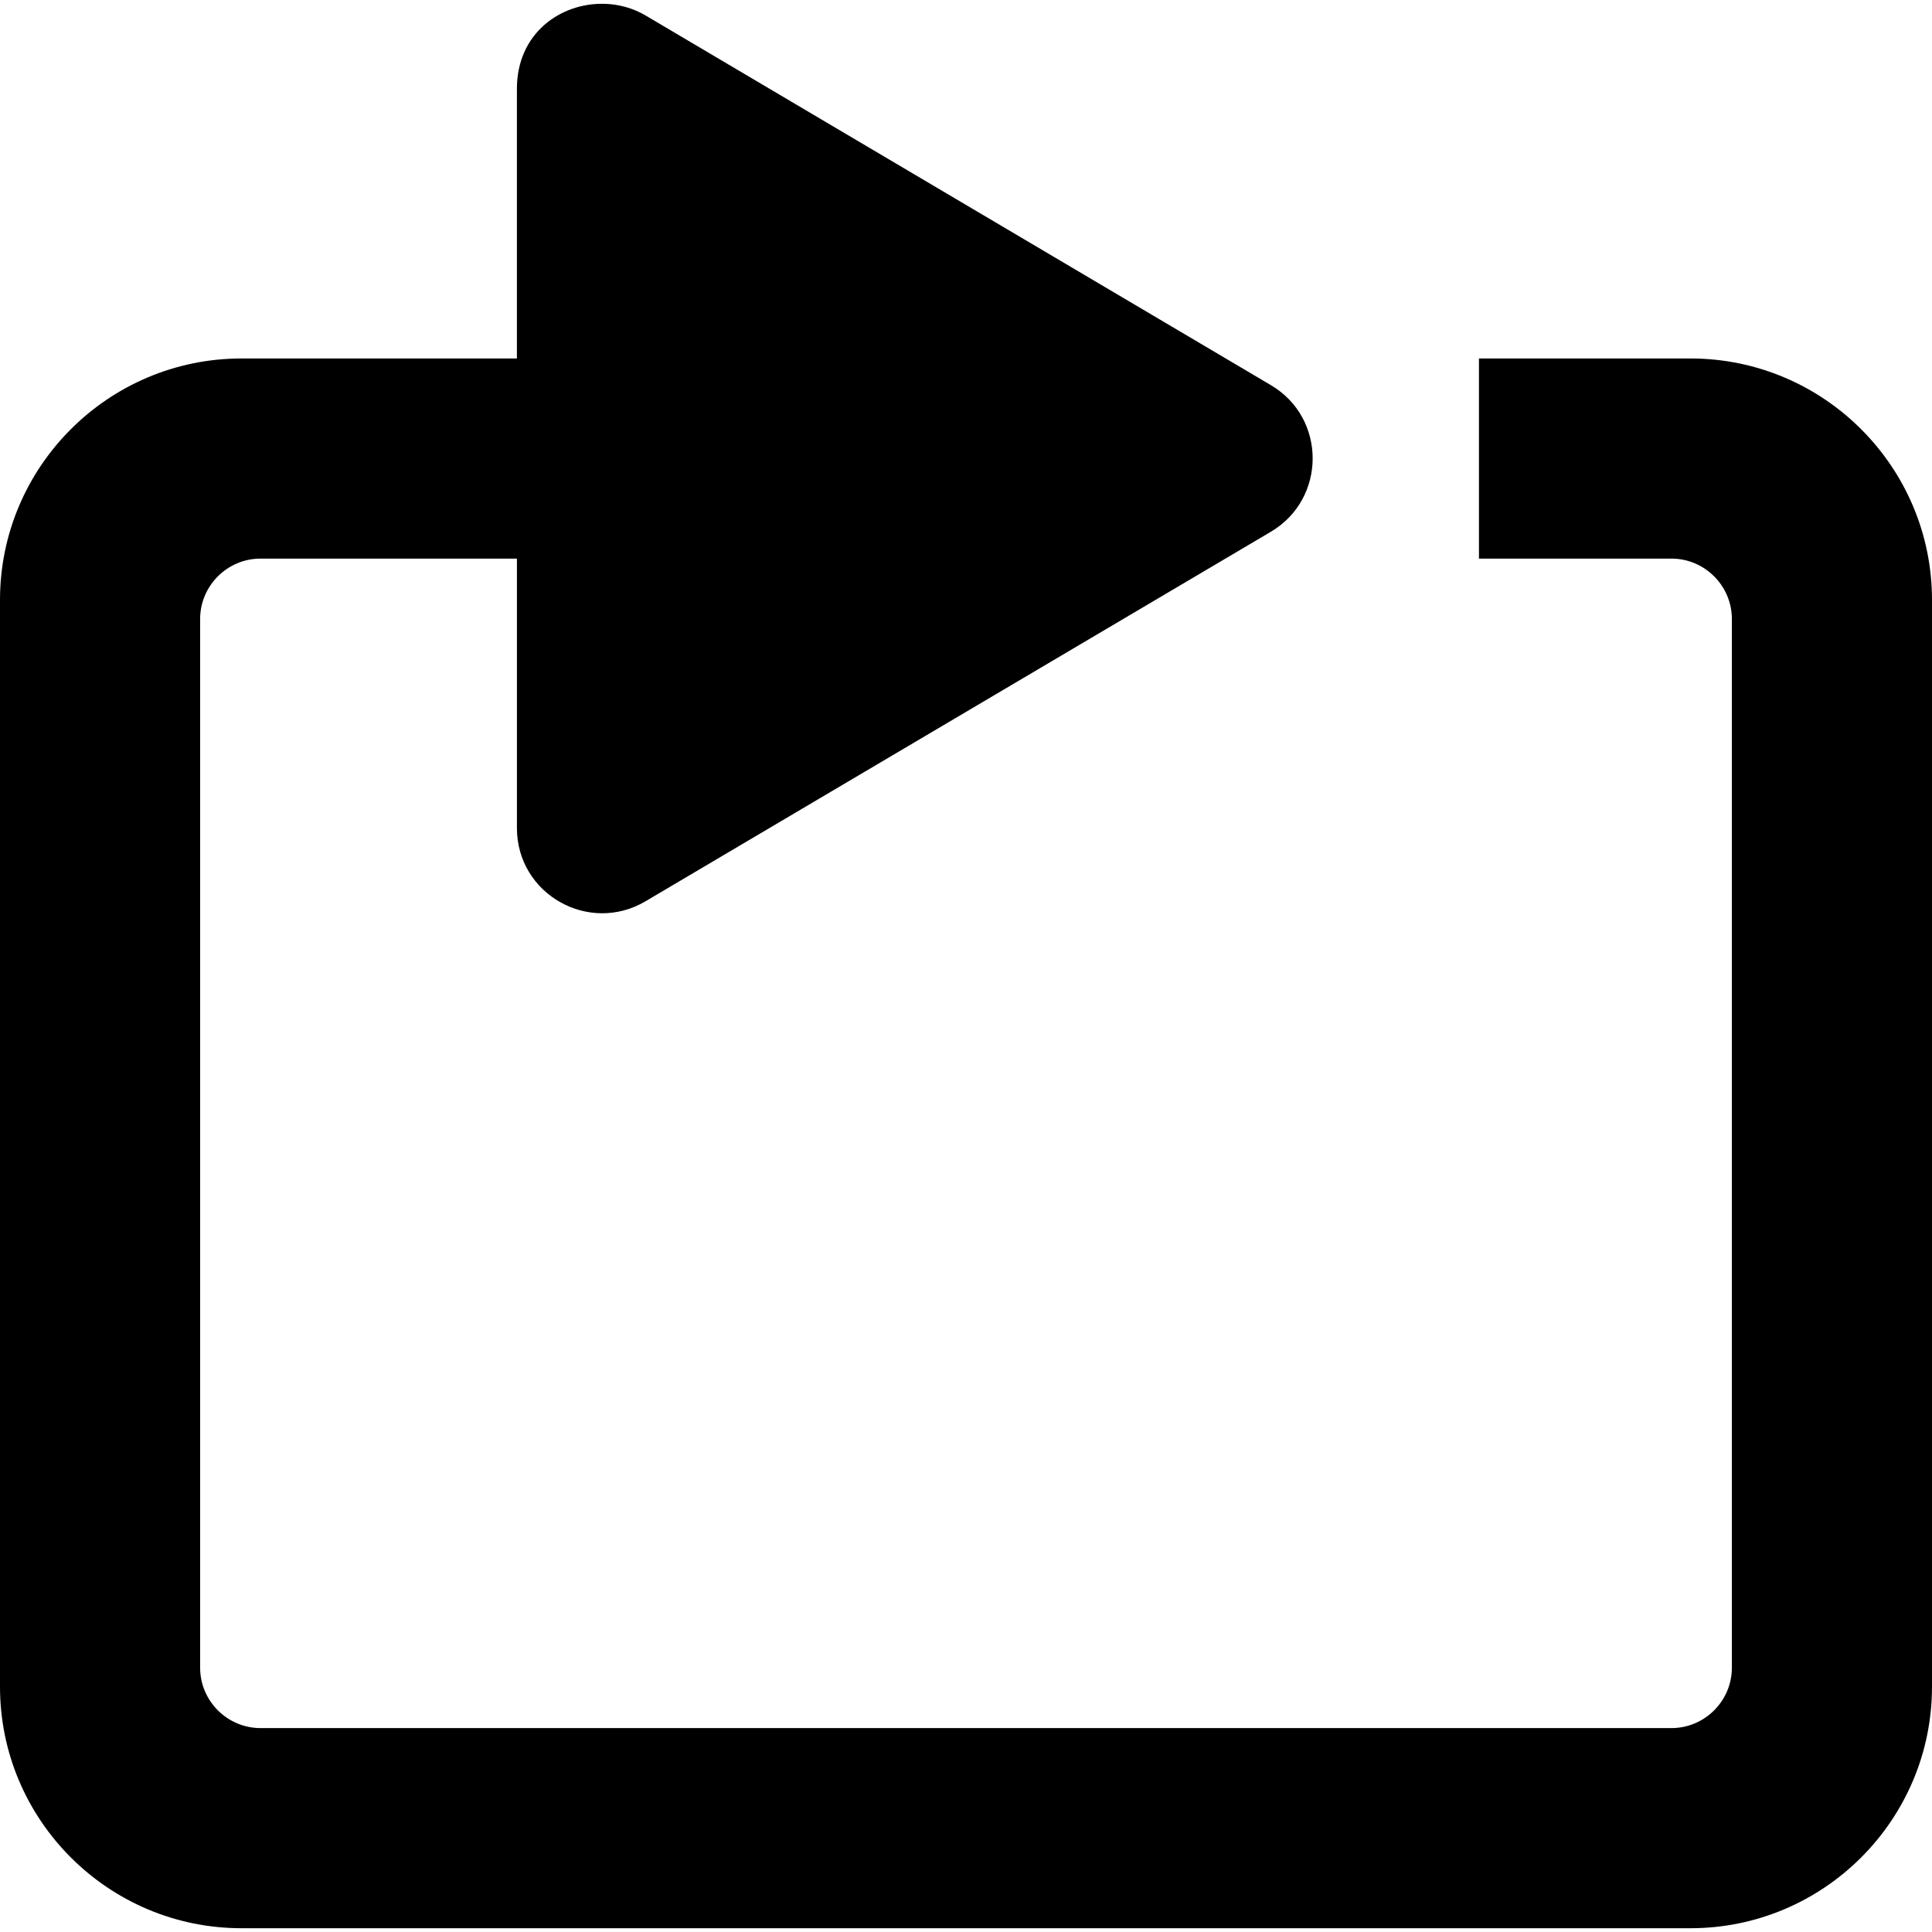
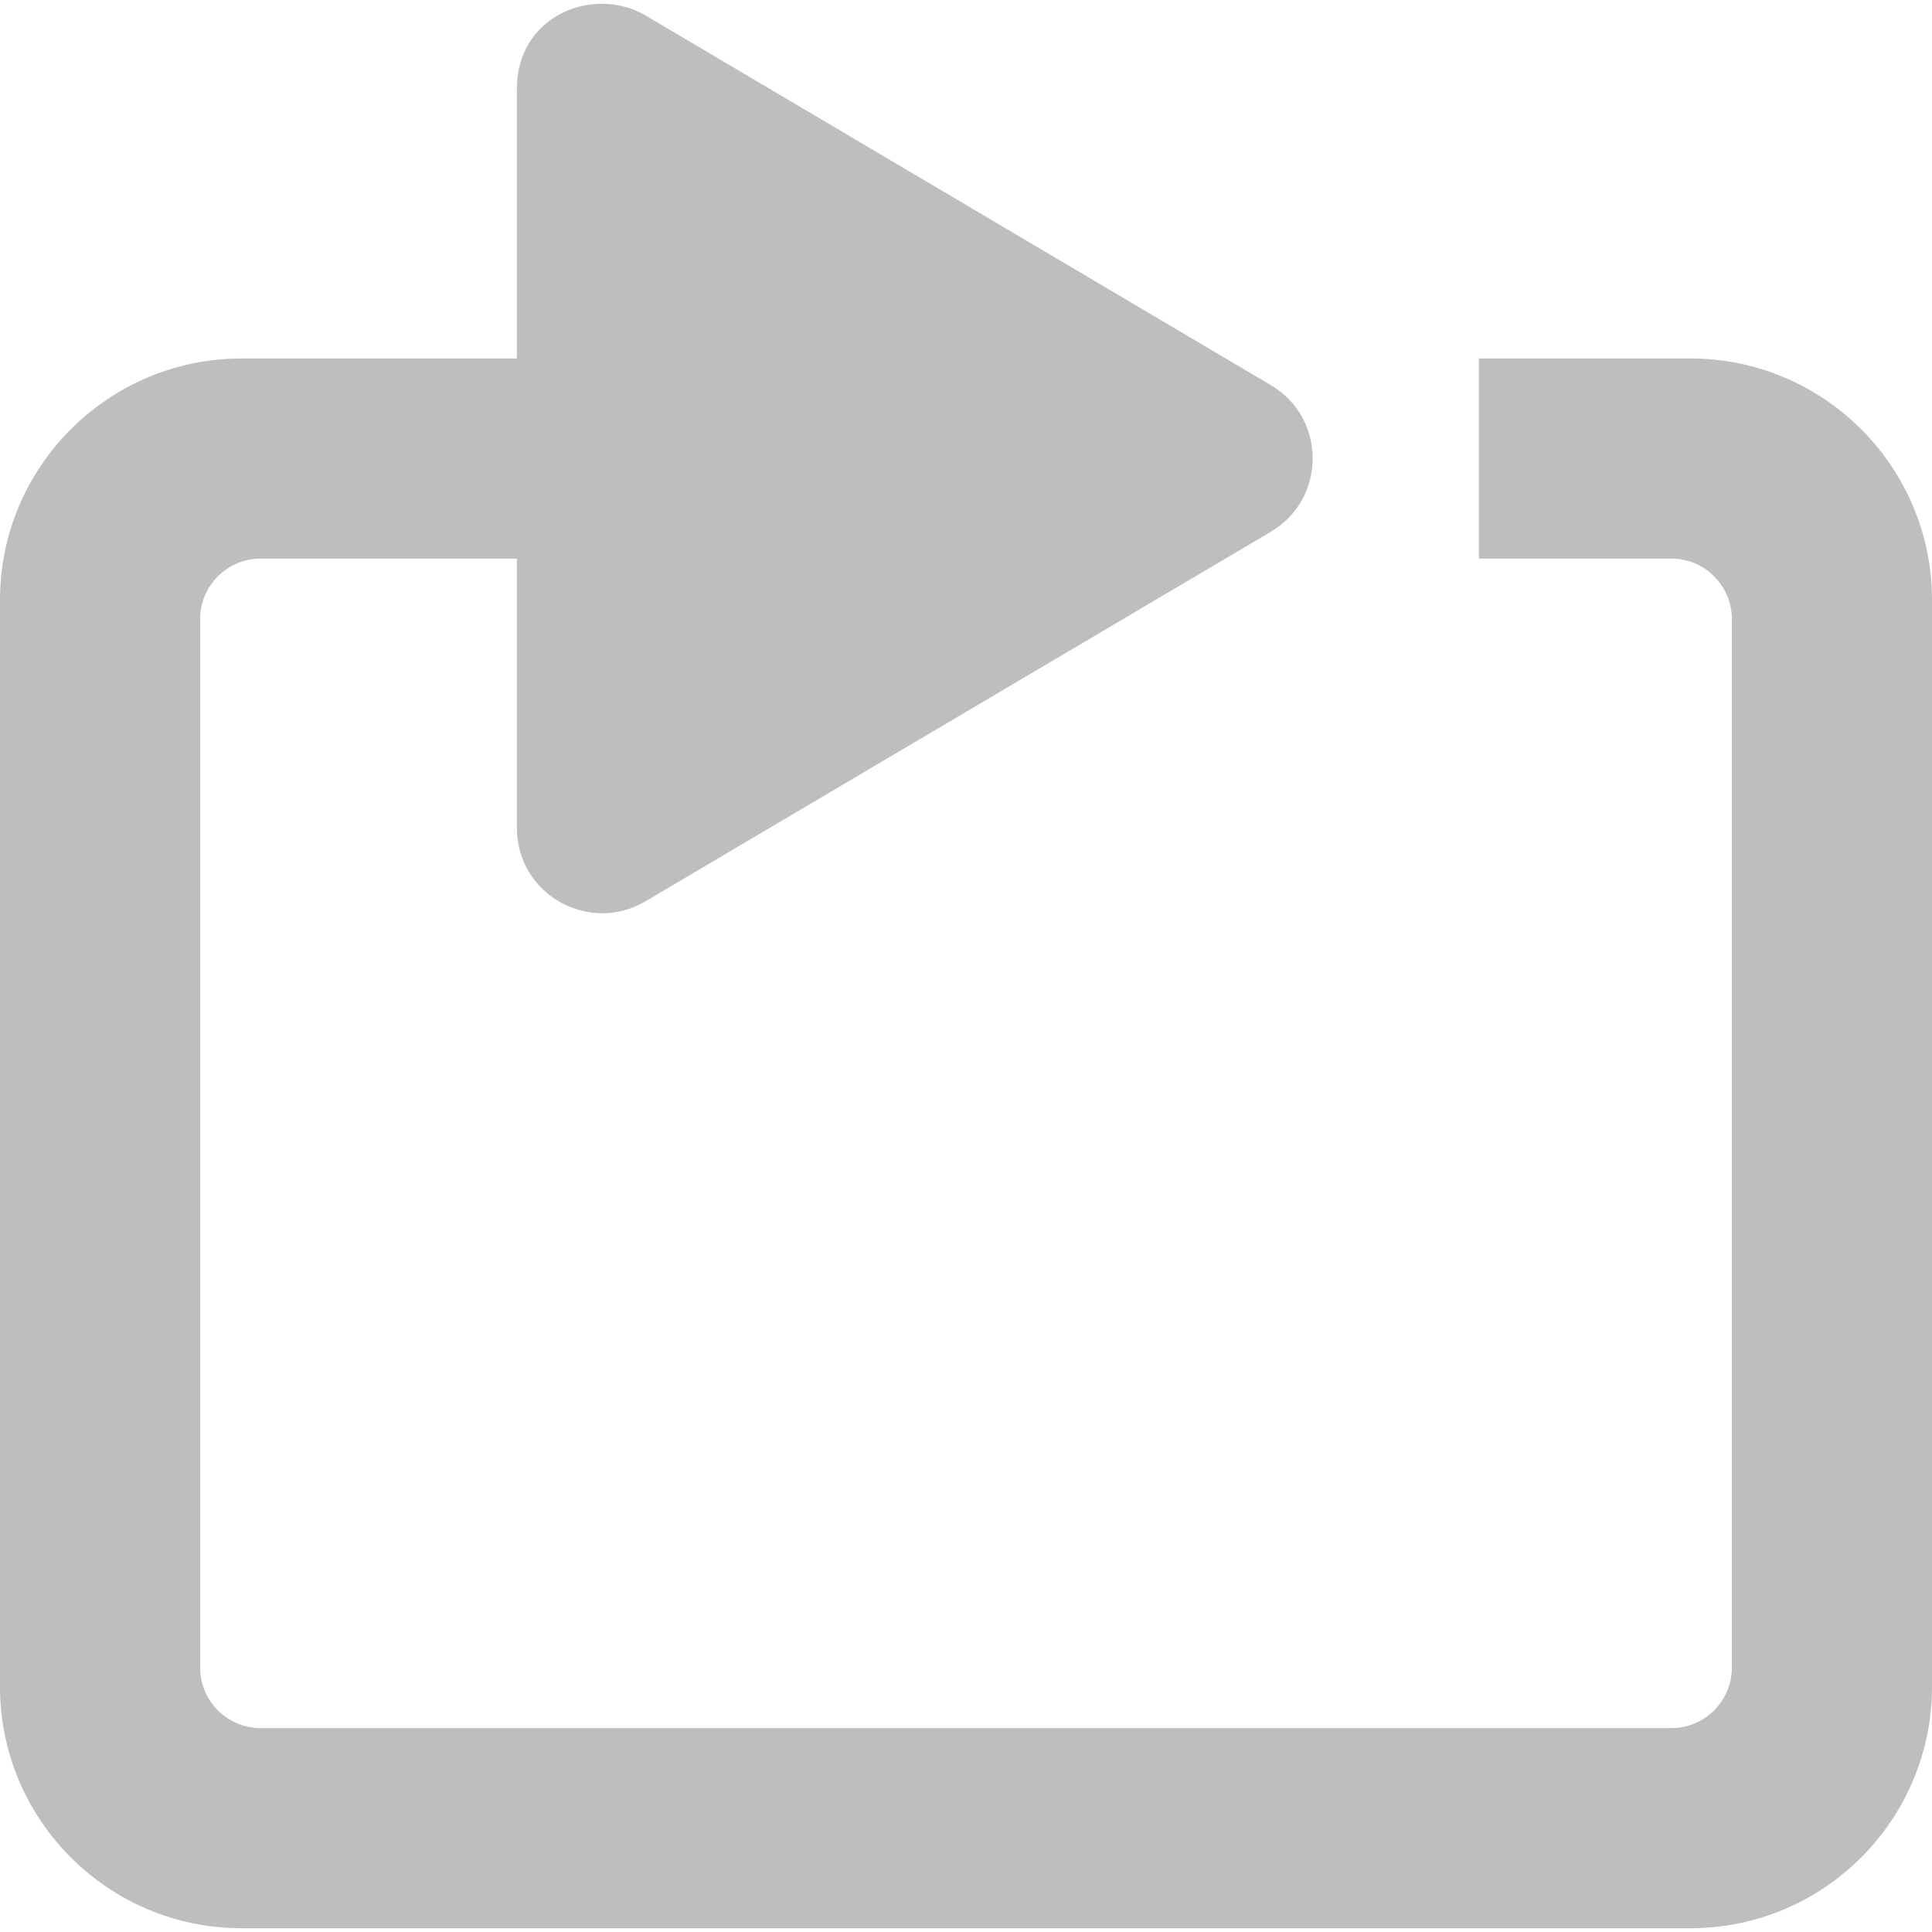
<svg xmlns="http://www.w3.org/2000/svg" viewBox="0 0 512 512">
-   <path d="M160.063 1.006c-11.479-.262-23.077 7.77-23.077 22.527V95H64c-35.3 0-64 28.7-64 64v288c0 35.3 28.7 64 64 64h384c35.3 0 64-28.7 64-64V159c0-35.3-28.7-64-64-64h-56.059v53.037h51.022c8.8 0 16 7.2 16 16v277.924c0 8.8-7.2 16-16 16H69.037c-8.8 0-16-7.2-16-16V164.037c0-8.8 7.2-16 16-16h67.95v71.367c0 17.652 19.157 28.292 34.08 19.442l165.699-97.912c14.78-8.71 14.828-30.174 0-38.883l-165.7-97.959c-3.365-1.989-7.177-2.998-11.004-3.086z" />
+   <path d="M160.063 1.006c-11.479-.262-23.077 7.77-23.077 22.527V95H64c-35.3 0-64 28.7-64 64v288c0 35.3 28.7 64 64 64h384c35.3 0 64-28.7 64-64V159c0-35.3-28.7-64-64-64h-56.059v53.037h51.022c8.8 0 16 7.2 16 16v277.924c0 8.8-7.2 16-16 16H69.037c-8.8 0-16-7.2-16-16V164.037c0-8.8 7.2-16 16-16h67.95v71.367c0 17.652 19.157 28.292 34.08 19.442l165.699-97.912c14.78-8.71 14.828-30.174 0-38.883l-165.7-97.959c-3.365-1.989-7.177-2.998-11.004-3.086z" fill="#bebebe" />
</svg>
